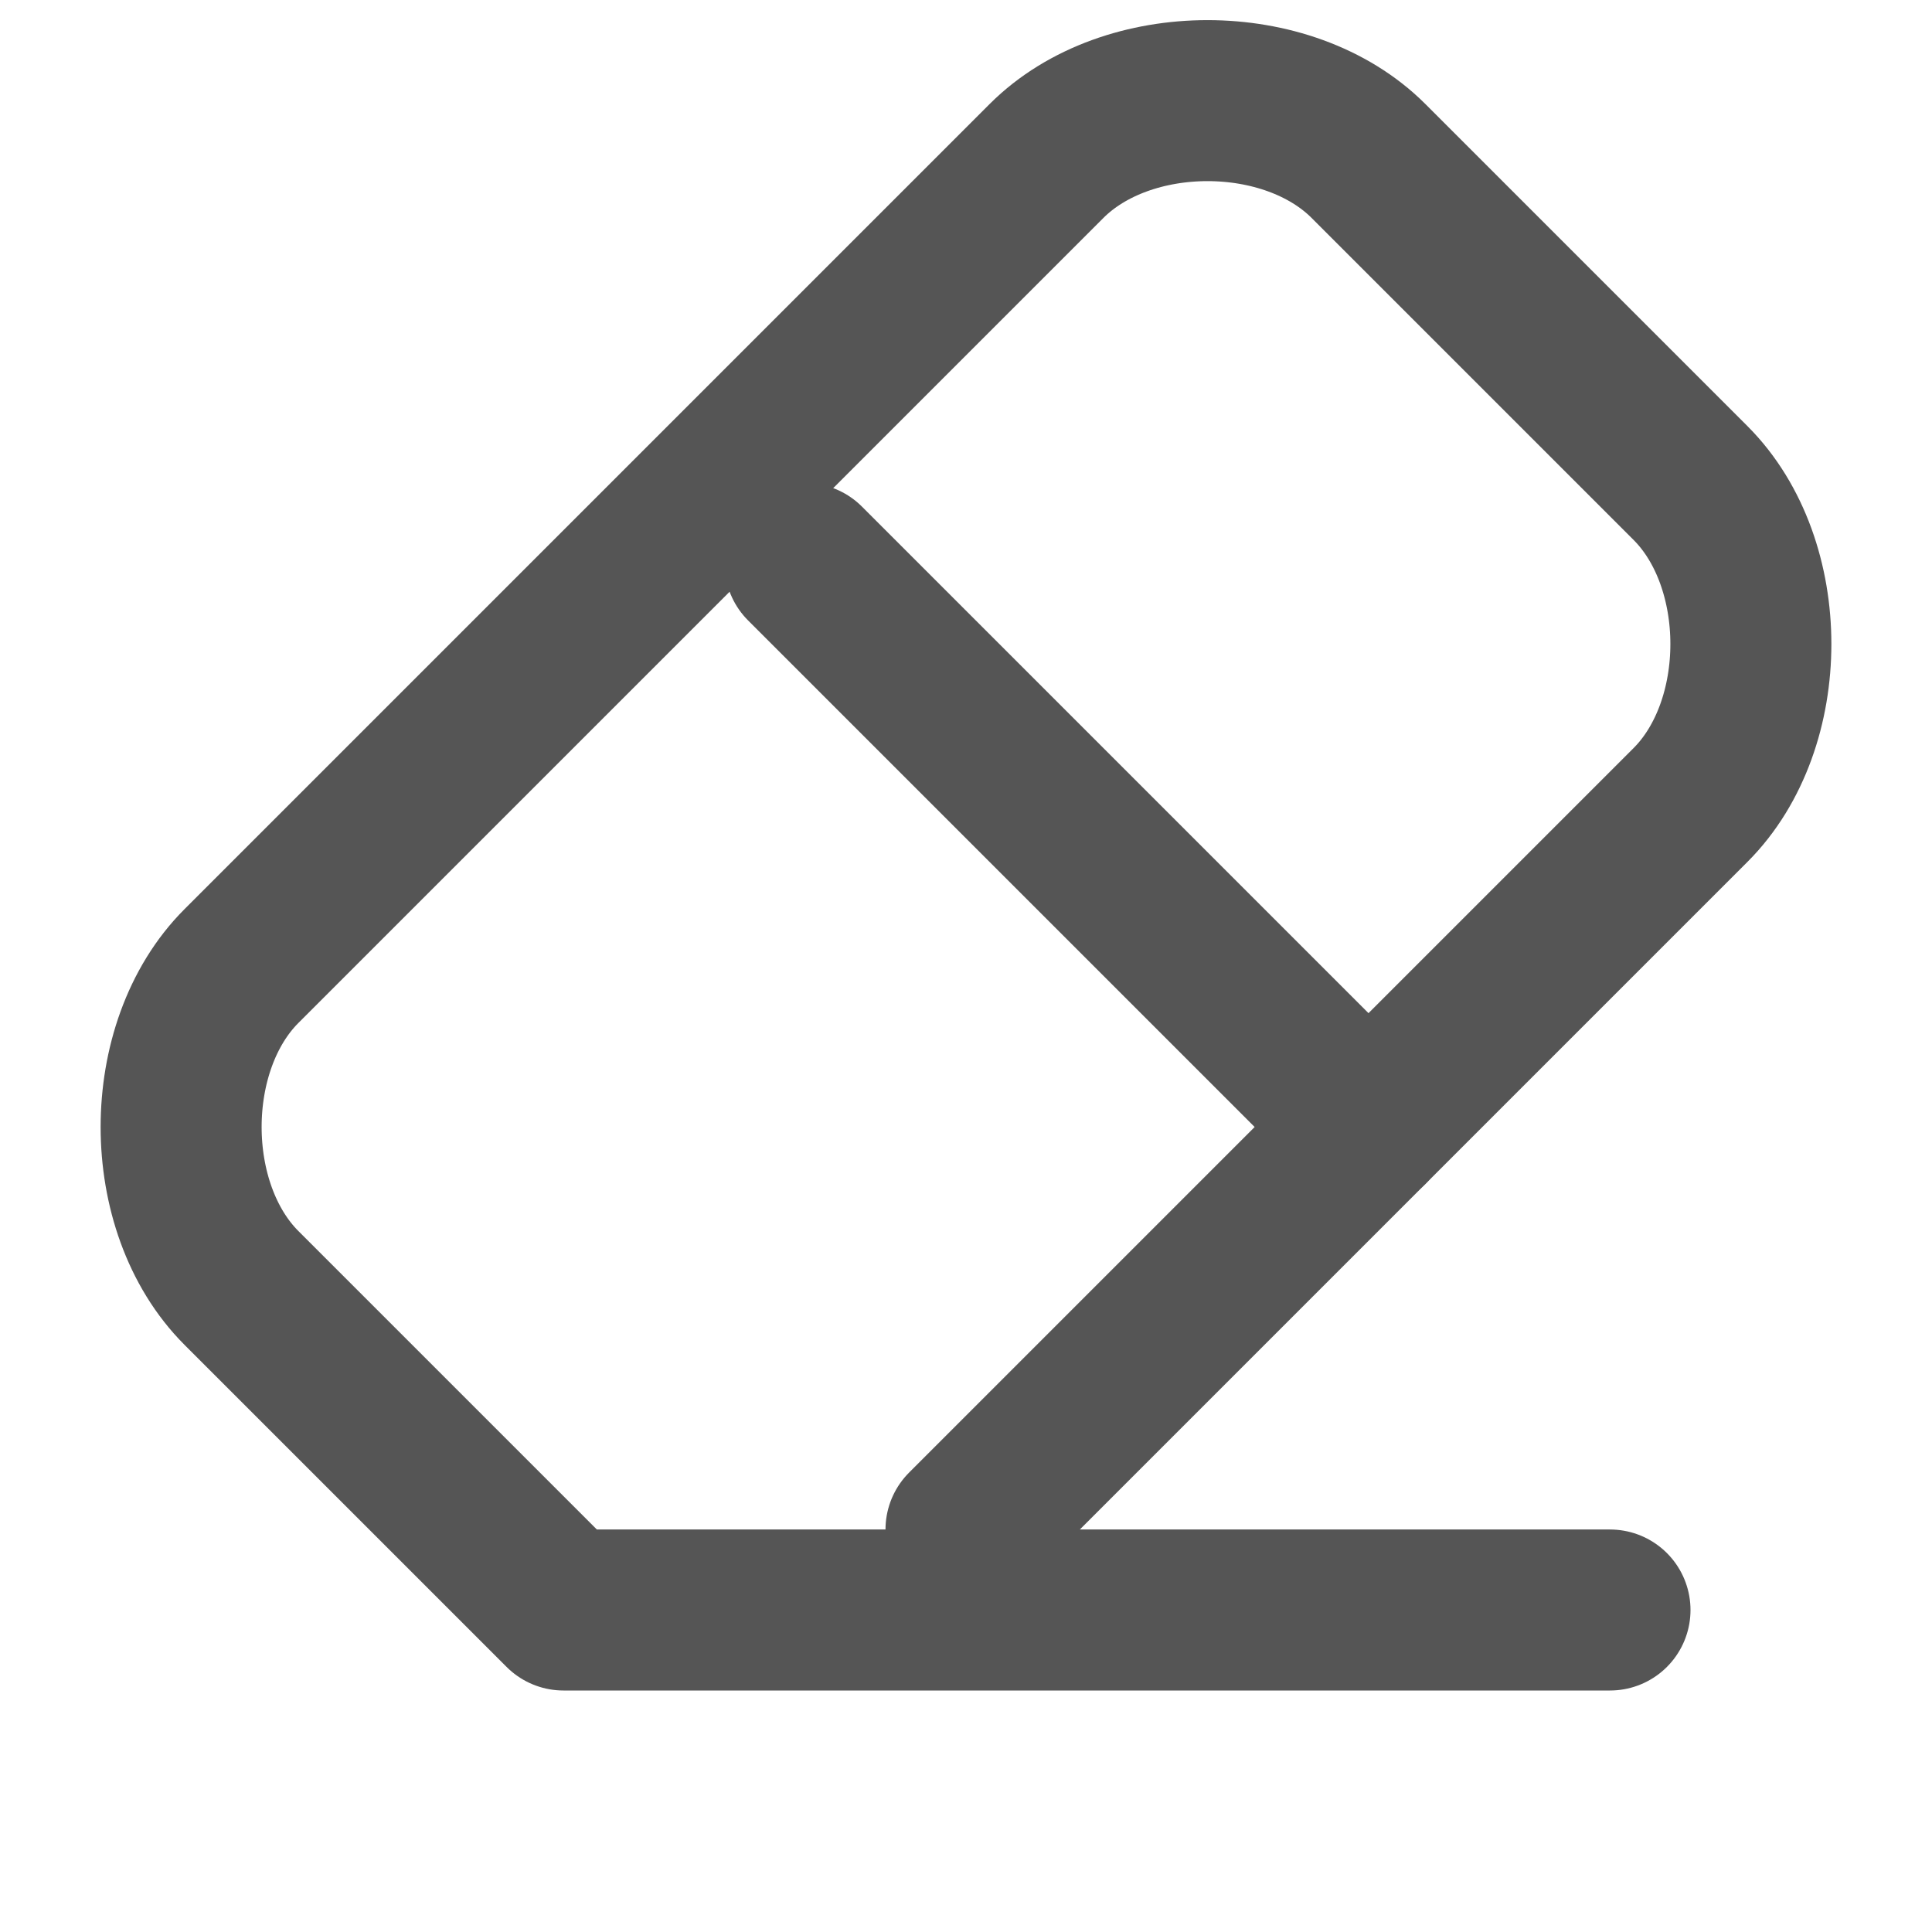
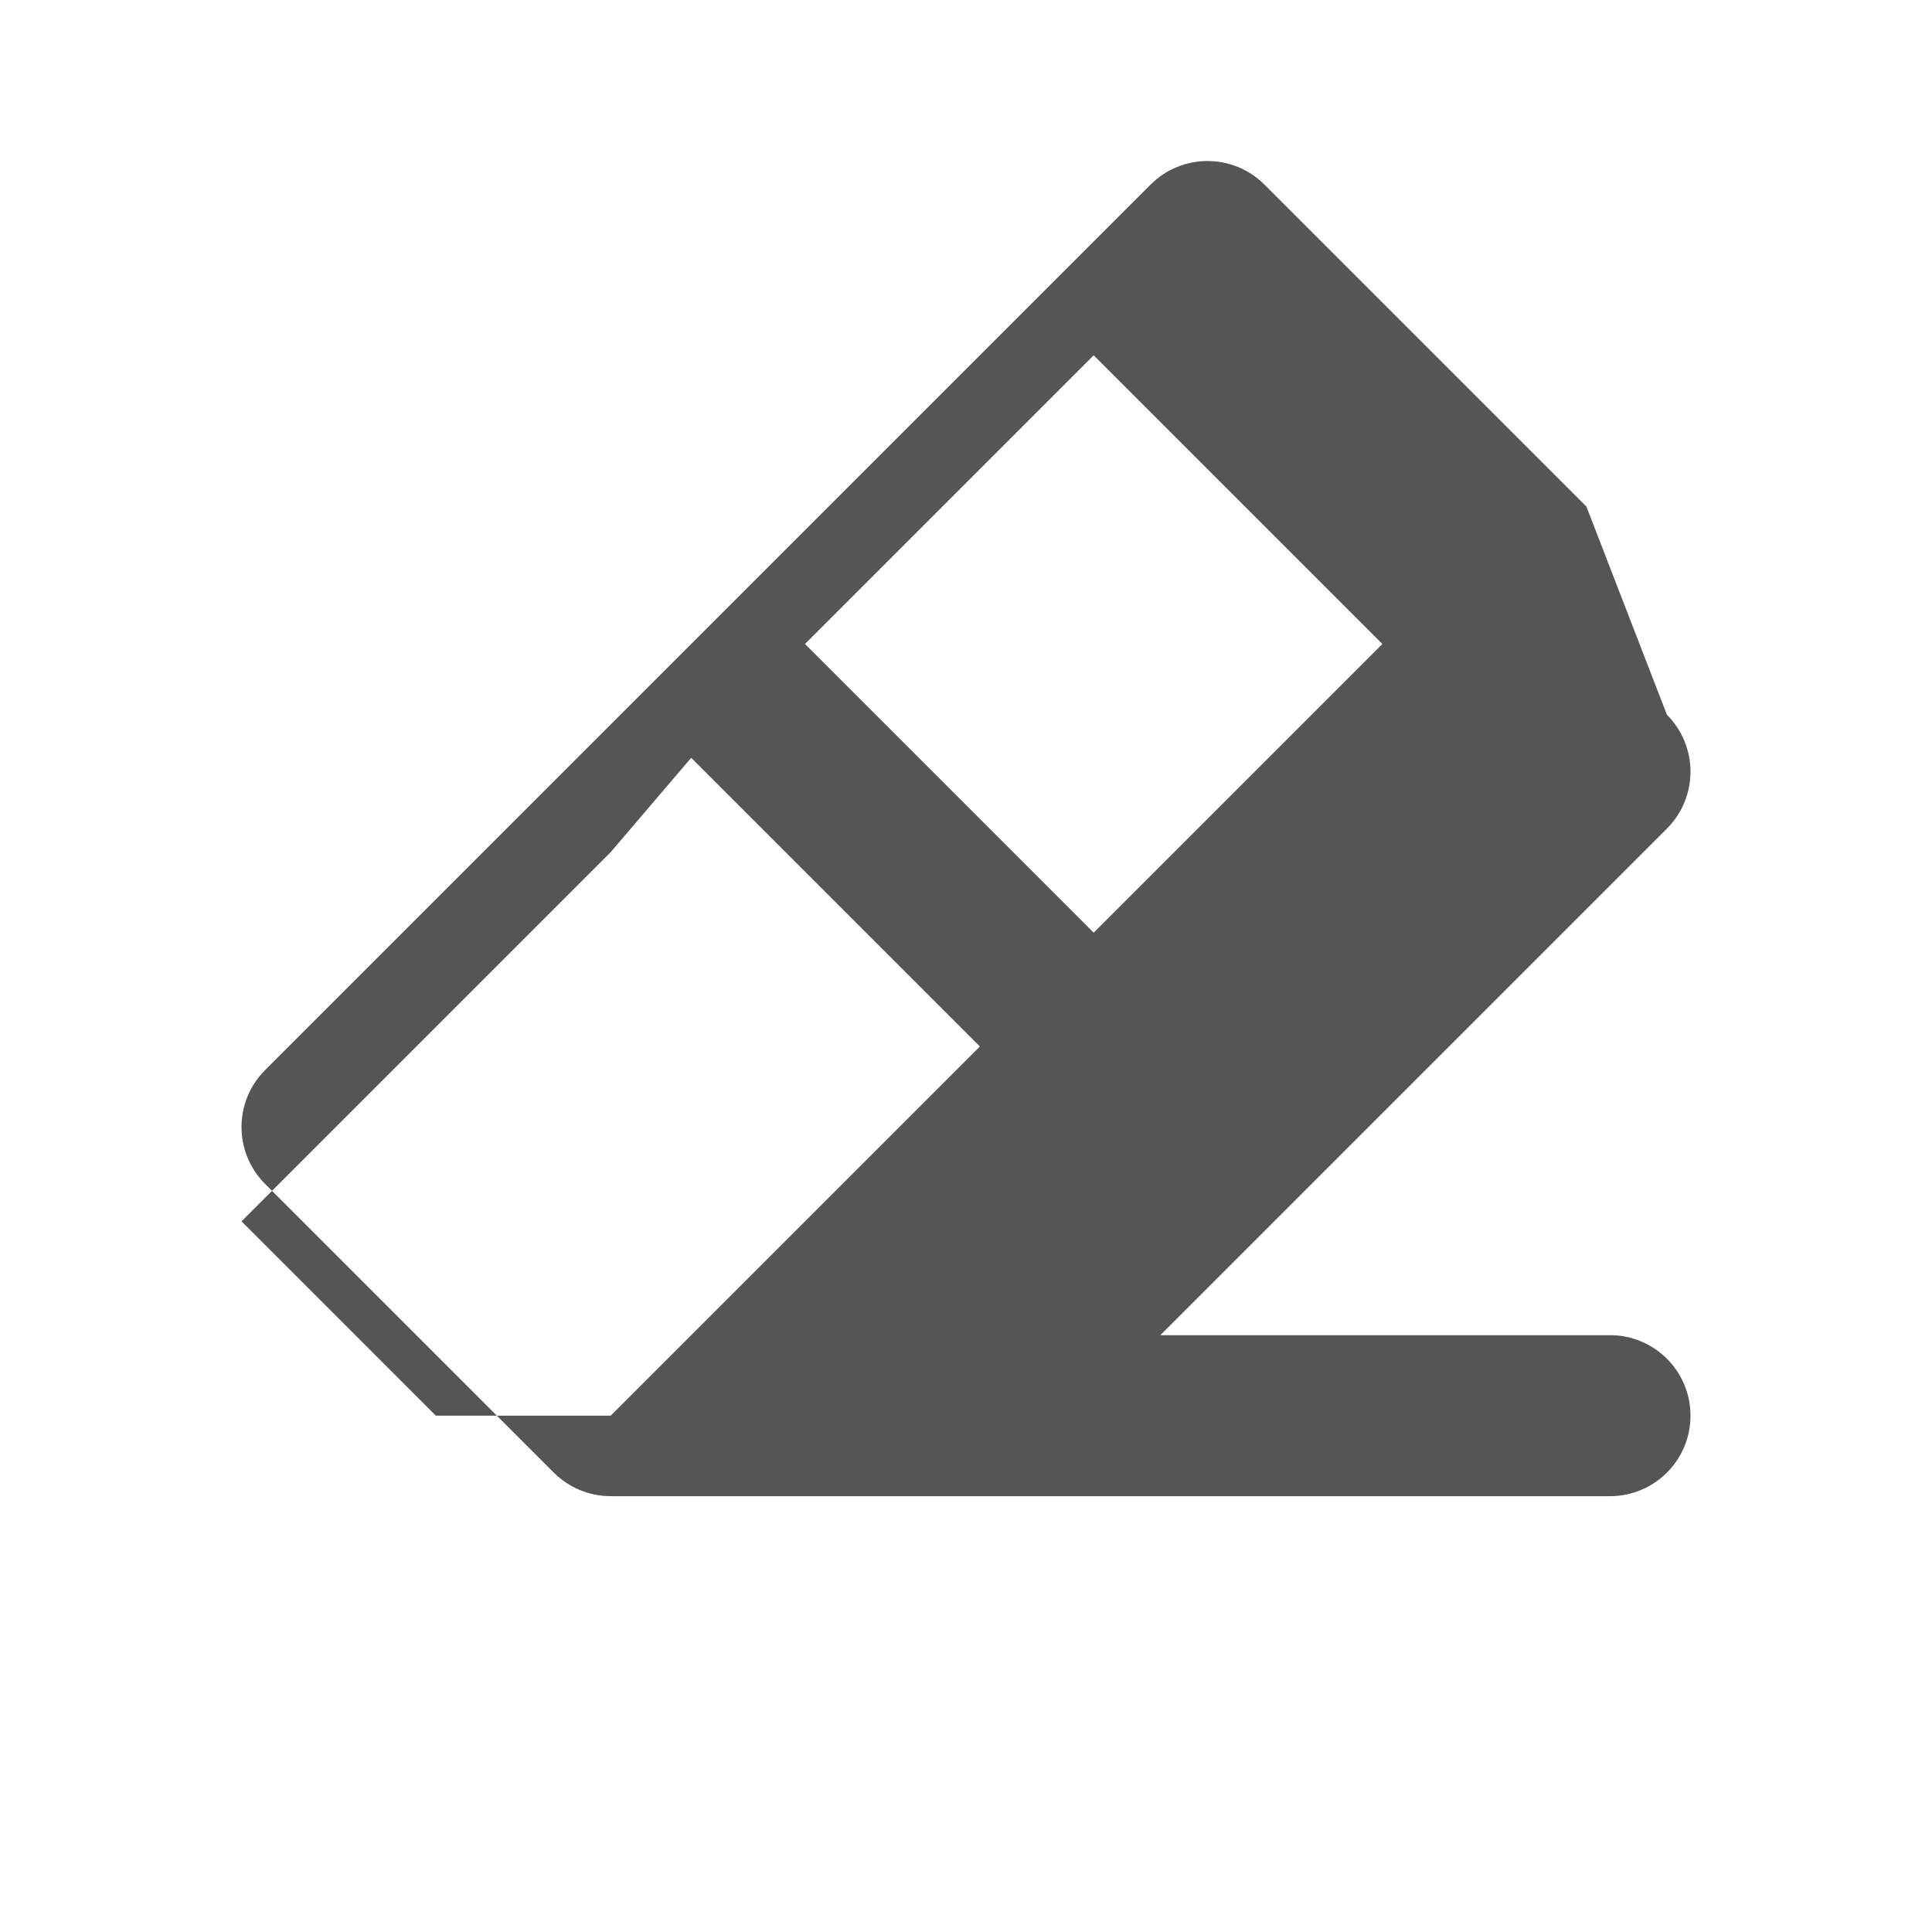
<svg xmlns="http://www.w3.org/2000/svg" width="24" height="24" viewBox="0 0 24 24">
  <g fill="none" fill-rule="evenodd">
    <path d="M0 0h24v24H0z" />
-     <path stroke="#555555" stroke-width="2" stroke-linecap="round" stroke-linejoin="round" d="M20 20H7L3 16C2 15 2 13 3 12L13 2C14 1 16 1 17 2L21 6C22 7 22 9 21 10L12 19" />
-     <path stroke="#555555" stroke-width="2" stroke-linecap="round" stroke-linejoin="round" d="M17 14L10 7" />
+     <path fill="#555555" d="M19.707 6.293l-4-4a1 1 0 0 0-1.414 0l-11 11a1 1 0 0 0 0 1.414l3.586 3.586a1 1 0 0 0 .707 .293h12.414a1 1 0 0 0 0-2h-5.586l6.293-6.293a1 1 0 0 0 0-1.414zm-6.121-1.879l3.586 3.586-3.586 3.586-3.586-3.586 3.586-3.586zm-5 5l3.586 3.586-4.586 4.586H5.414l-2.414-2.414 4.586-4.586z" />
  </g>
</svg>
